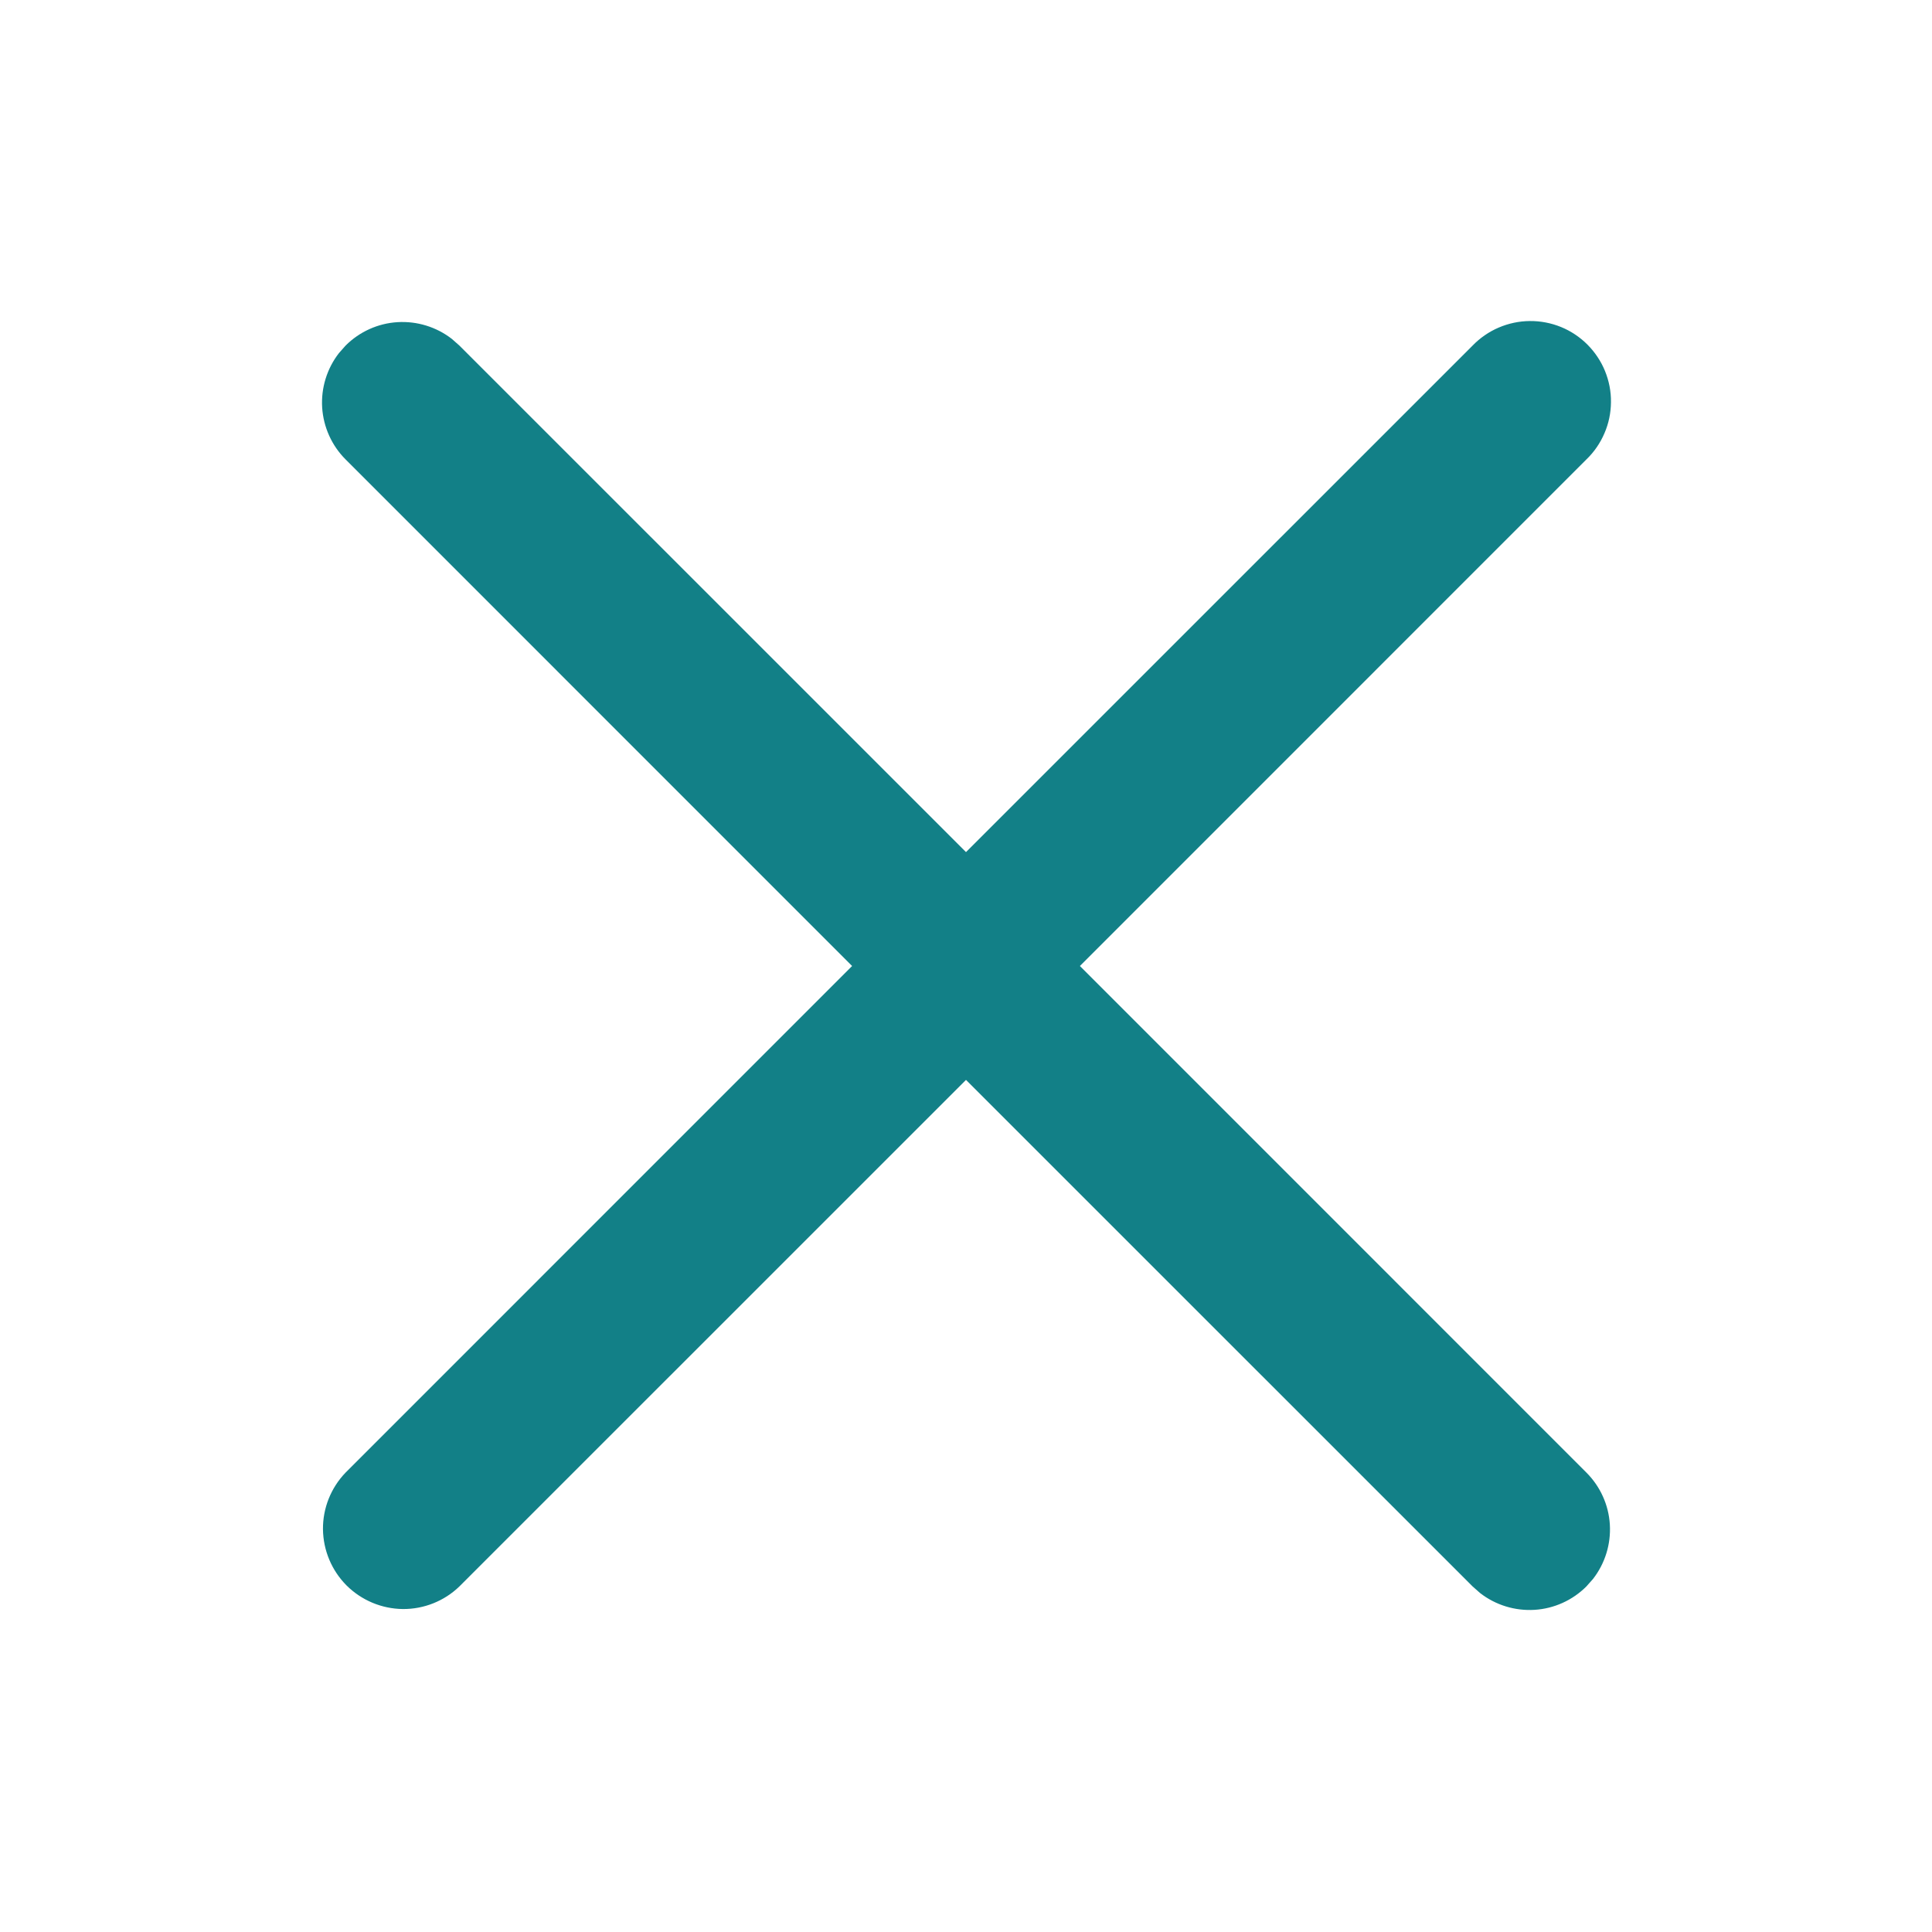
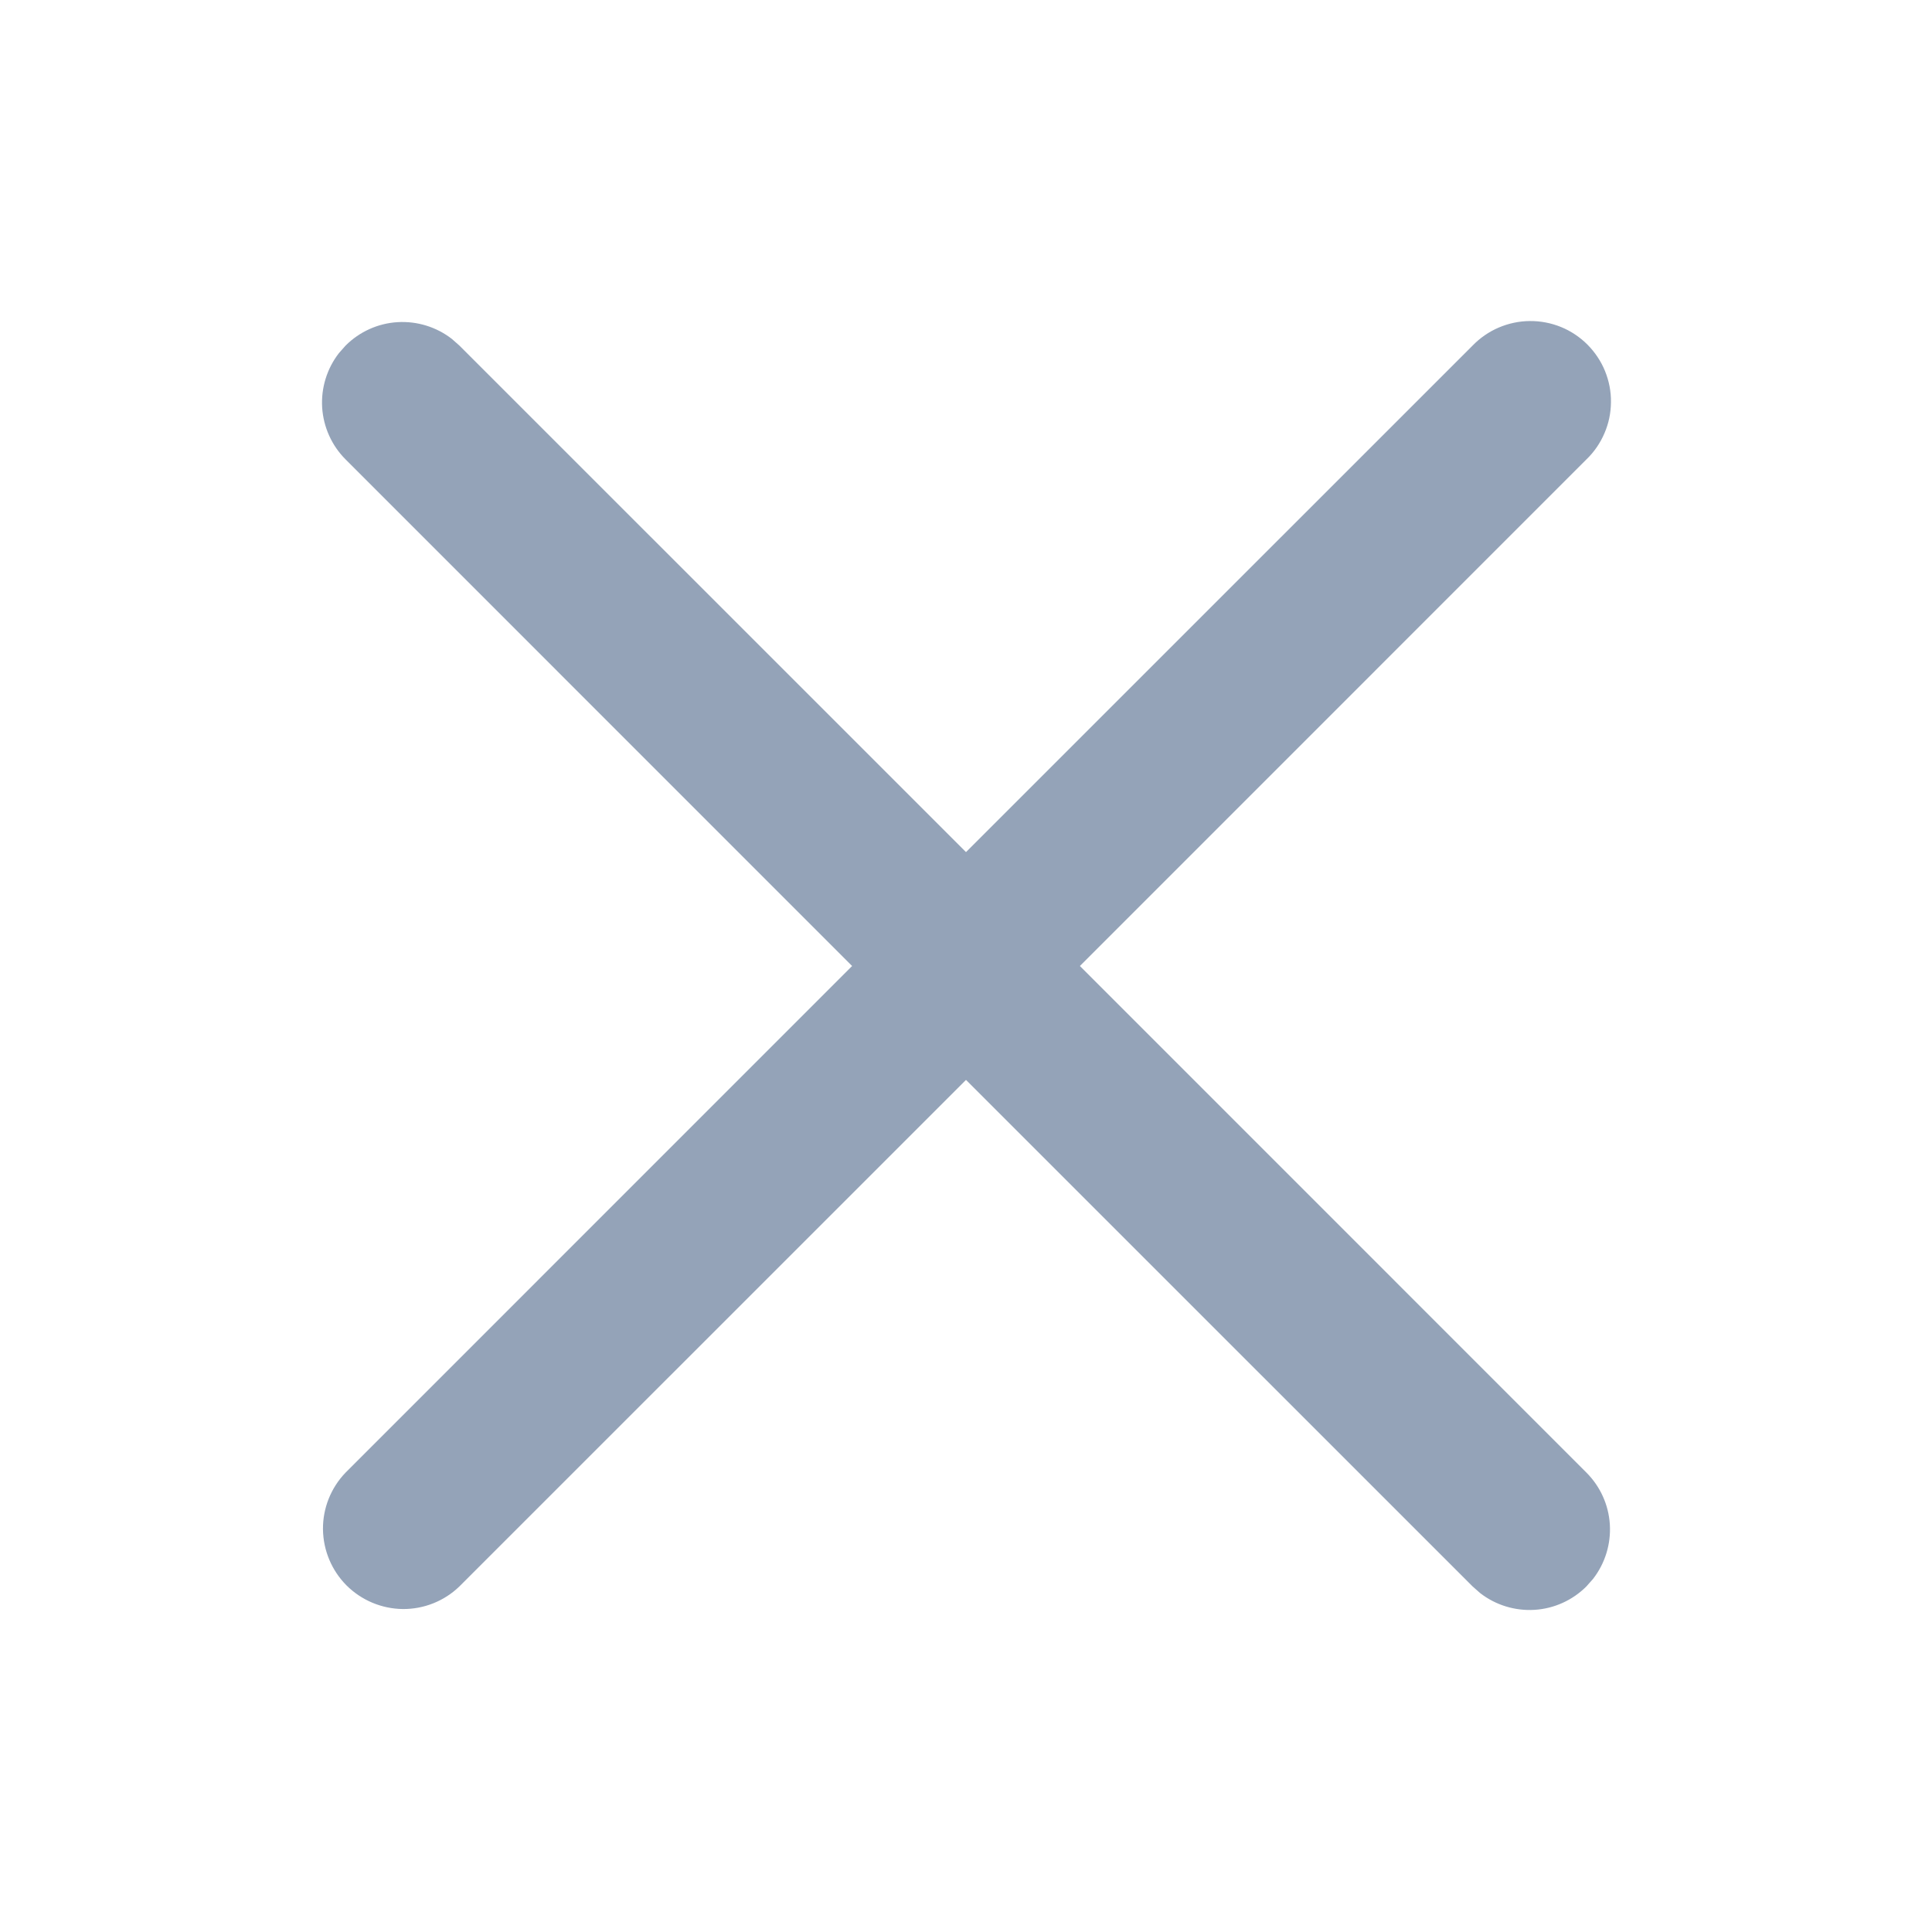
<svg xmlns="http://www.w3.org/2000/svg" width="24" height="24" viewBox="0 0 24 24" fill="none">
-   <path d="M4.21 4.387L4.293 4.293C4.465 4.121 4.694 4.017 4.937 4.002C5.18 3.987 5.421 4.061 5.613 4.21L5.707 4.293L12 10.585L18.293 4.293C18.385 4.198 18.496 4.121 18.618 4.069C18.74 4.017 18.871 3.989 19.004 3.988C19.137 3.987 19.268 4.012 19.391 4.062C19.514 4.112 19.626 4.187 19.72 4.281C19.813 4.375 19.888 4.486 19.938 4.609C19.988 4.732 20.014 4.864 20.012 4.996C20.011 5.129 19.984 5.26 19.931 5.382C19.879 5.504 19.803 5.615 19.707 5.707L13.415 12L19.707 18.293C19.879 18.465 19.983 18.694 19.998 18.937C20.013 19.18 19.939 19.421 19.79 19.613L19.707 19.707C19.535 19.879 19.306 19.983 19.063 19.998C18.82 20.013 18.579 19.939 18.387 19.79L18.293 19.707L12 13.415L5.707 19.707C5.519 19.889 5.266 19.99 5.004 19.988C4.742 19.985 4.491 19.88 4.305 19.695C4.12 19.509 4.015 19.259 4.012 18.996C4.01 18.734 4.111 18.482 4.293 18.293L10.585 12L4.293 5.707C4.121 5.535 4.018 5.306 4.002 5.063C3.987 4.82 4.061 4.579 4.21 4.387L4.293 4.293L4.21 4.387Z" fill="#128087" />
+   <path d="M4.21 4.387L4.293 4.293C4.465 4.121 4.694 4.017 4.937 4.002C5.18 3.987 5.421 4.061 5.613 4.21L5.707 4.293L12 10.585L18.293 4.293C18.385 4.198 18.496 4.121 18.618 4.069C18.74 4.017 18.871 3.989 19.004 3.988C19.137 3.987 19.268 4.012 19.391 4.062C19.514 4.112 19.626 4.187 19.72 4.281C19.813 4.375 19.888 4.486 19.938 4.609C19.988 4.732 20.014 4.864 20.012 4.996C20.011 5.129 19.984 5.26 19.931 5.382C19.879 5.504 19.803 5.615 19.707 5.707L13.415 12L19.707 18.293C19.879 18.465 19.983 18.694 19.998 18.937C20.013 19.18 19.939 19.421 19.79 19.613L19.707 19.707C19.535 19.879 19.306 19.983 19.063 19.998C18.82 20.013 18.579 19.939 18.387 19.79L18.293 19.707L12 13.415L5.707 19.707C5.519 19.889 5.266 19.99 5.004 19.988C4.742 19.985 4.491 19.88 4.305 19.695C4.12 19.509 4.015 19.259 4.012 18.996C4.01 18.734 4.111 18.482 4.293 18.293L10.585 12L4.293 5.707C4.121 5.535 4.018 5.306 4.002 5.063C3.987 4.82 4.061 4.579 4.21 4.387L4.293 4.293L4.21 4.387Z" fill="#94A3B8" />
</svg>
